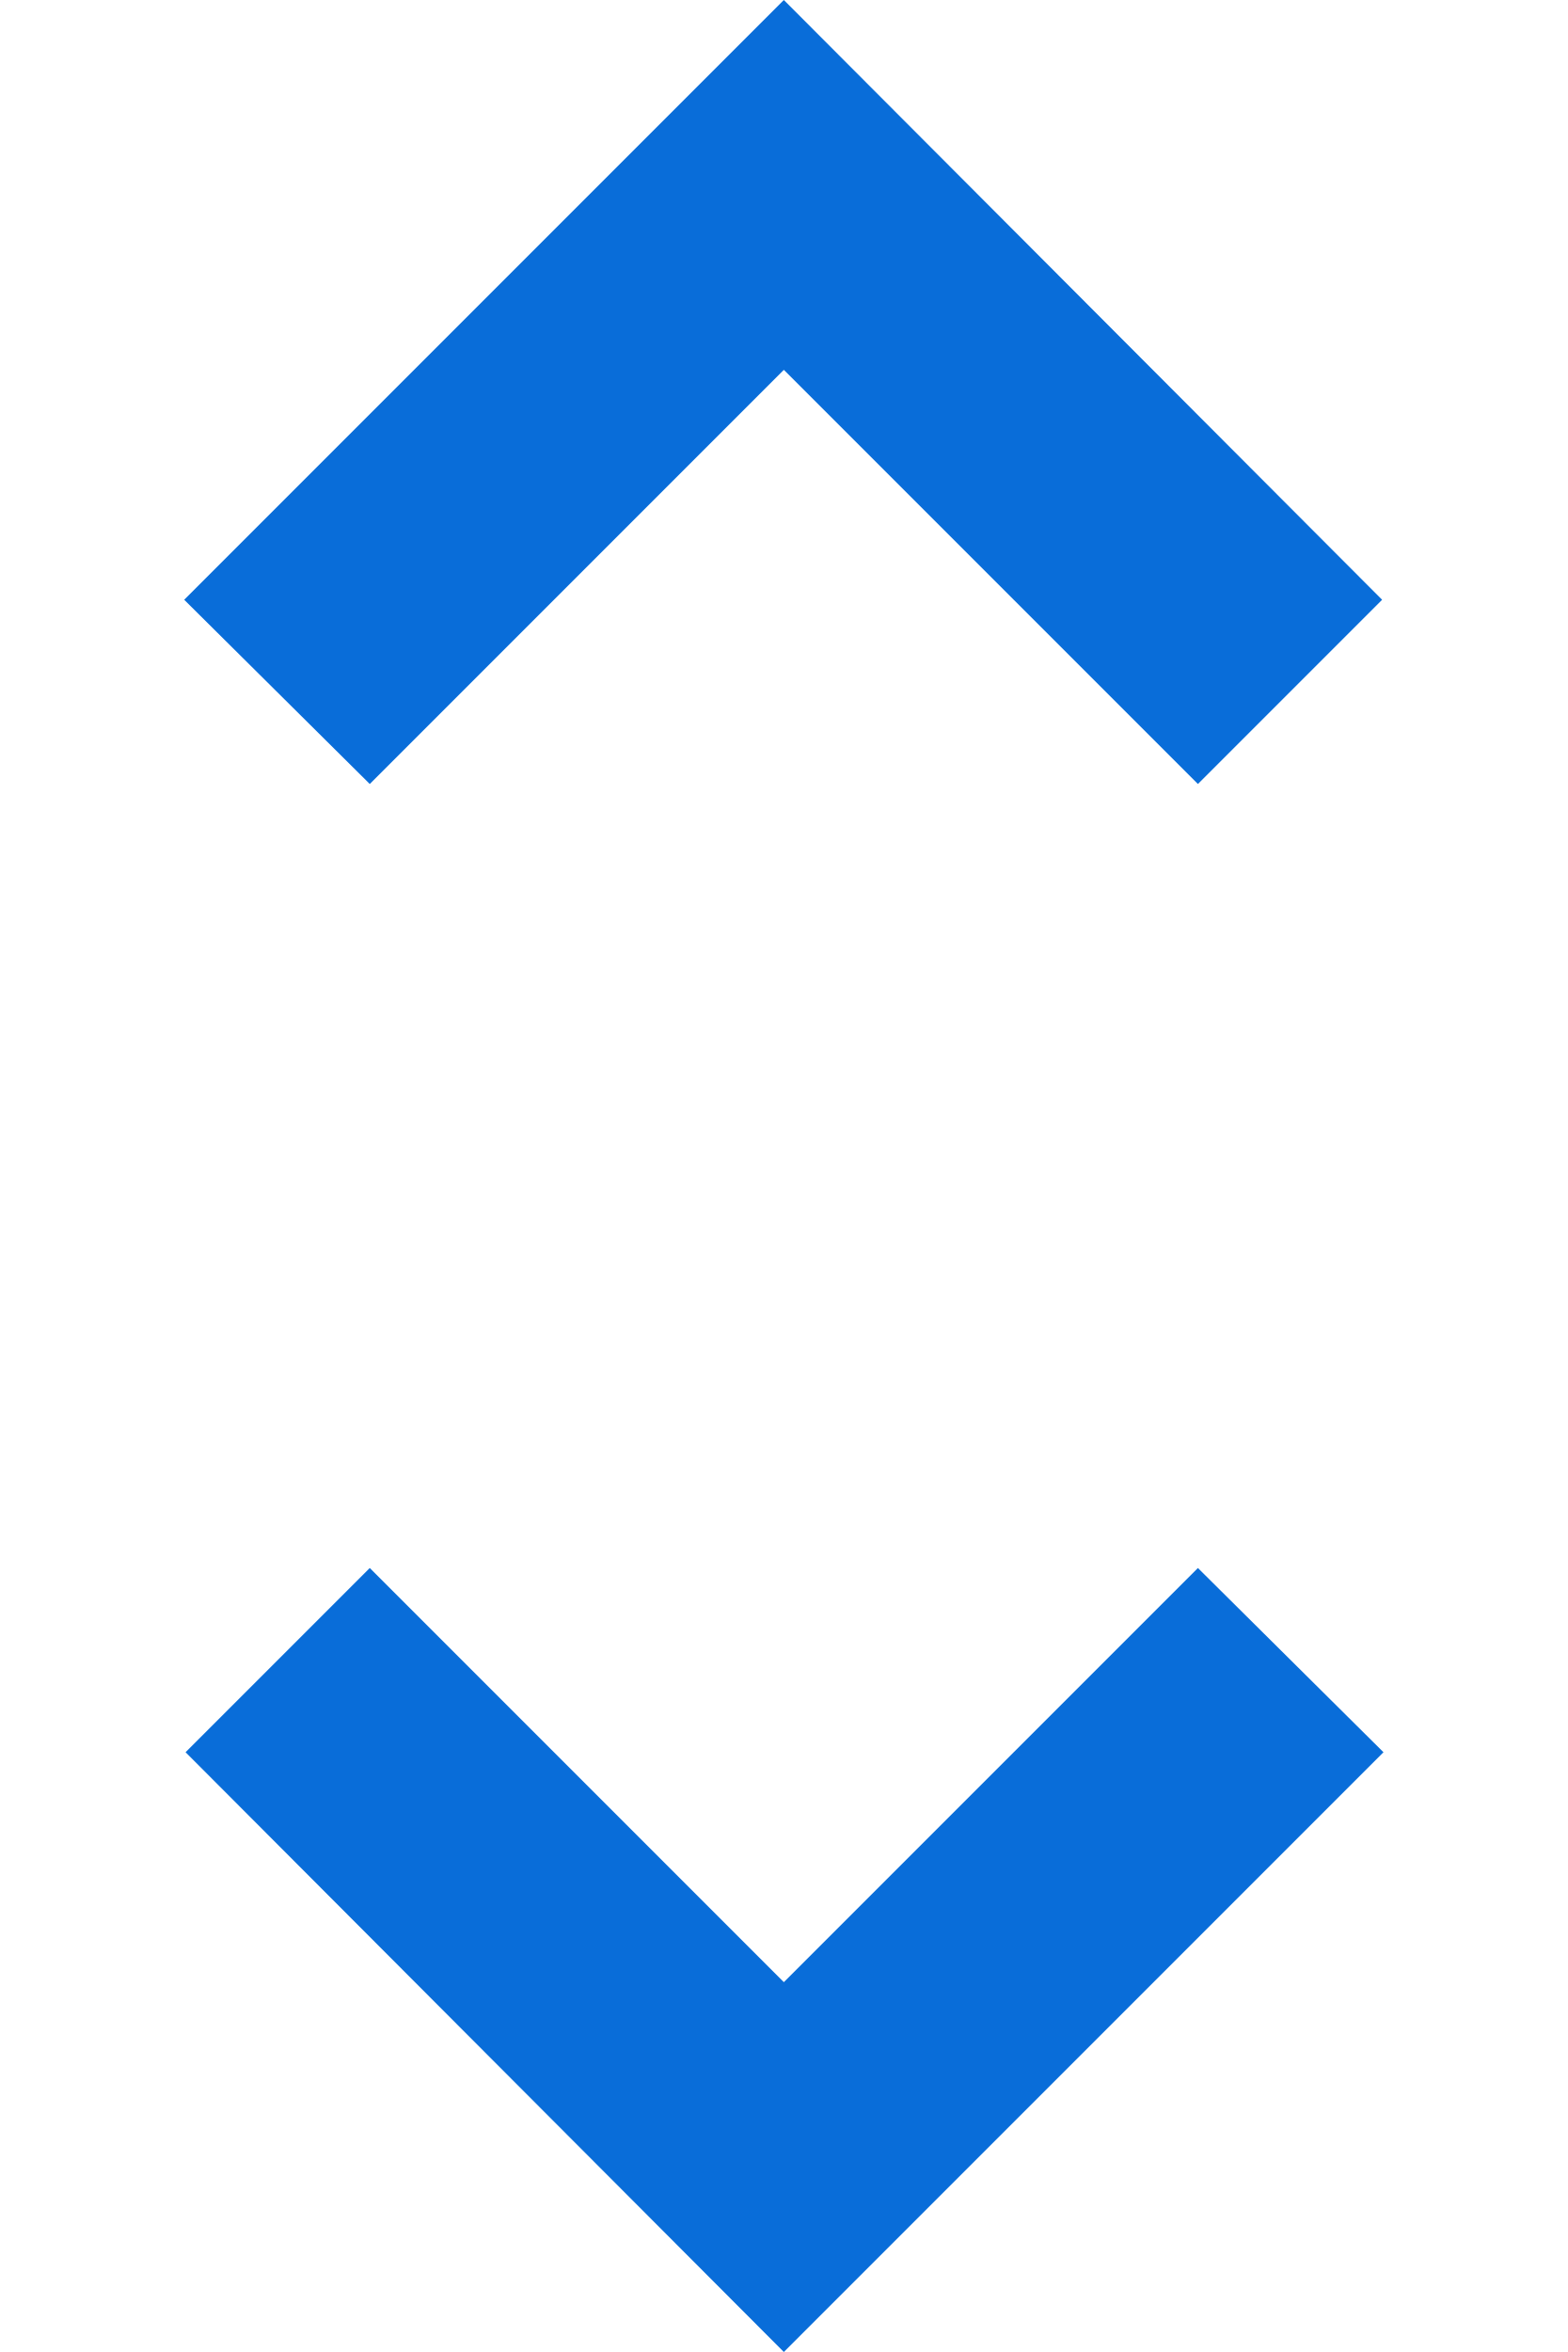
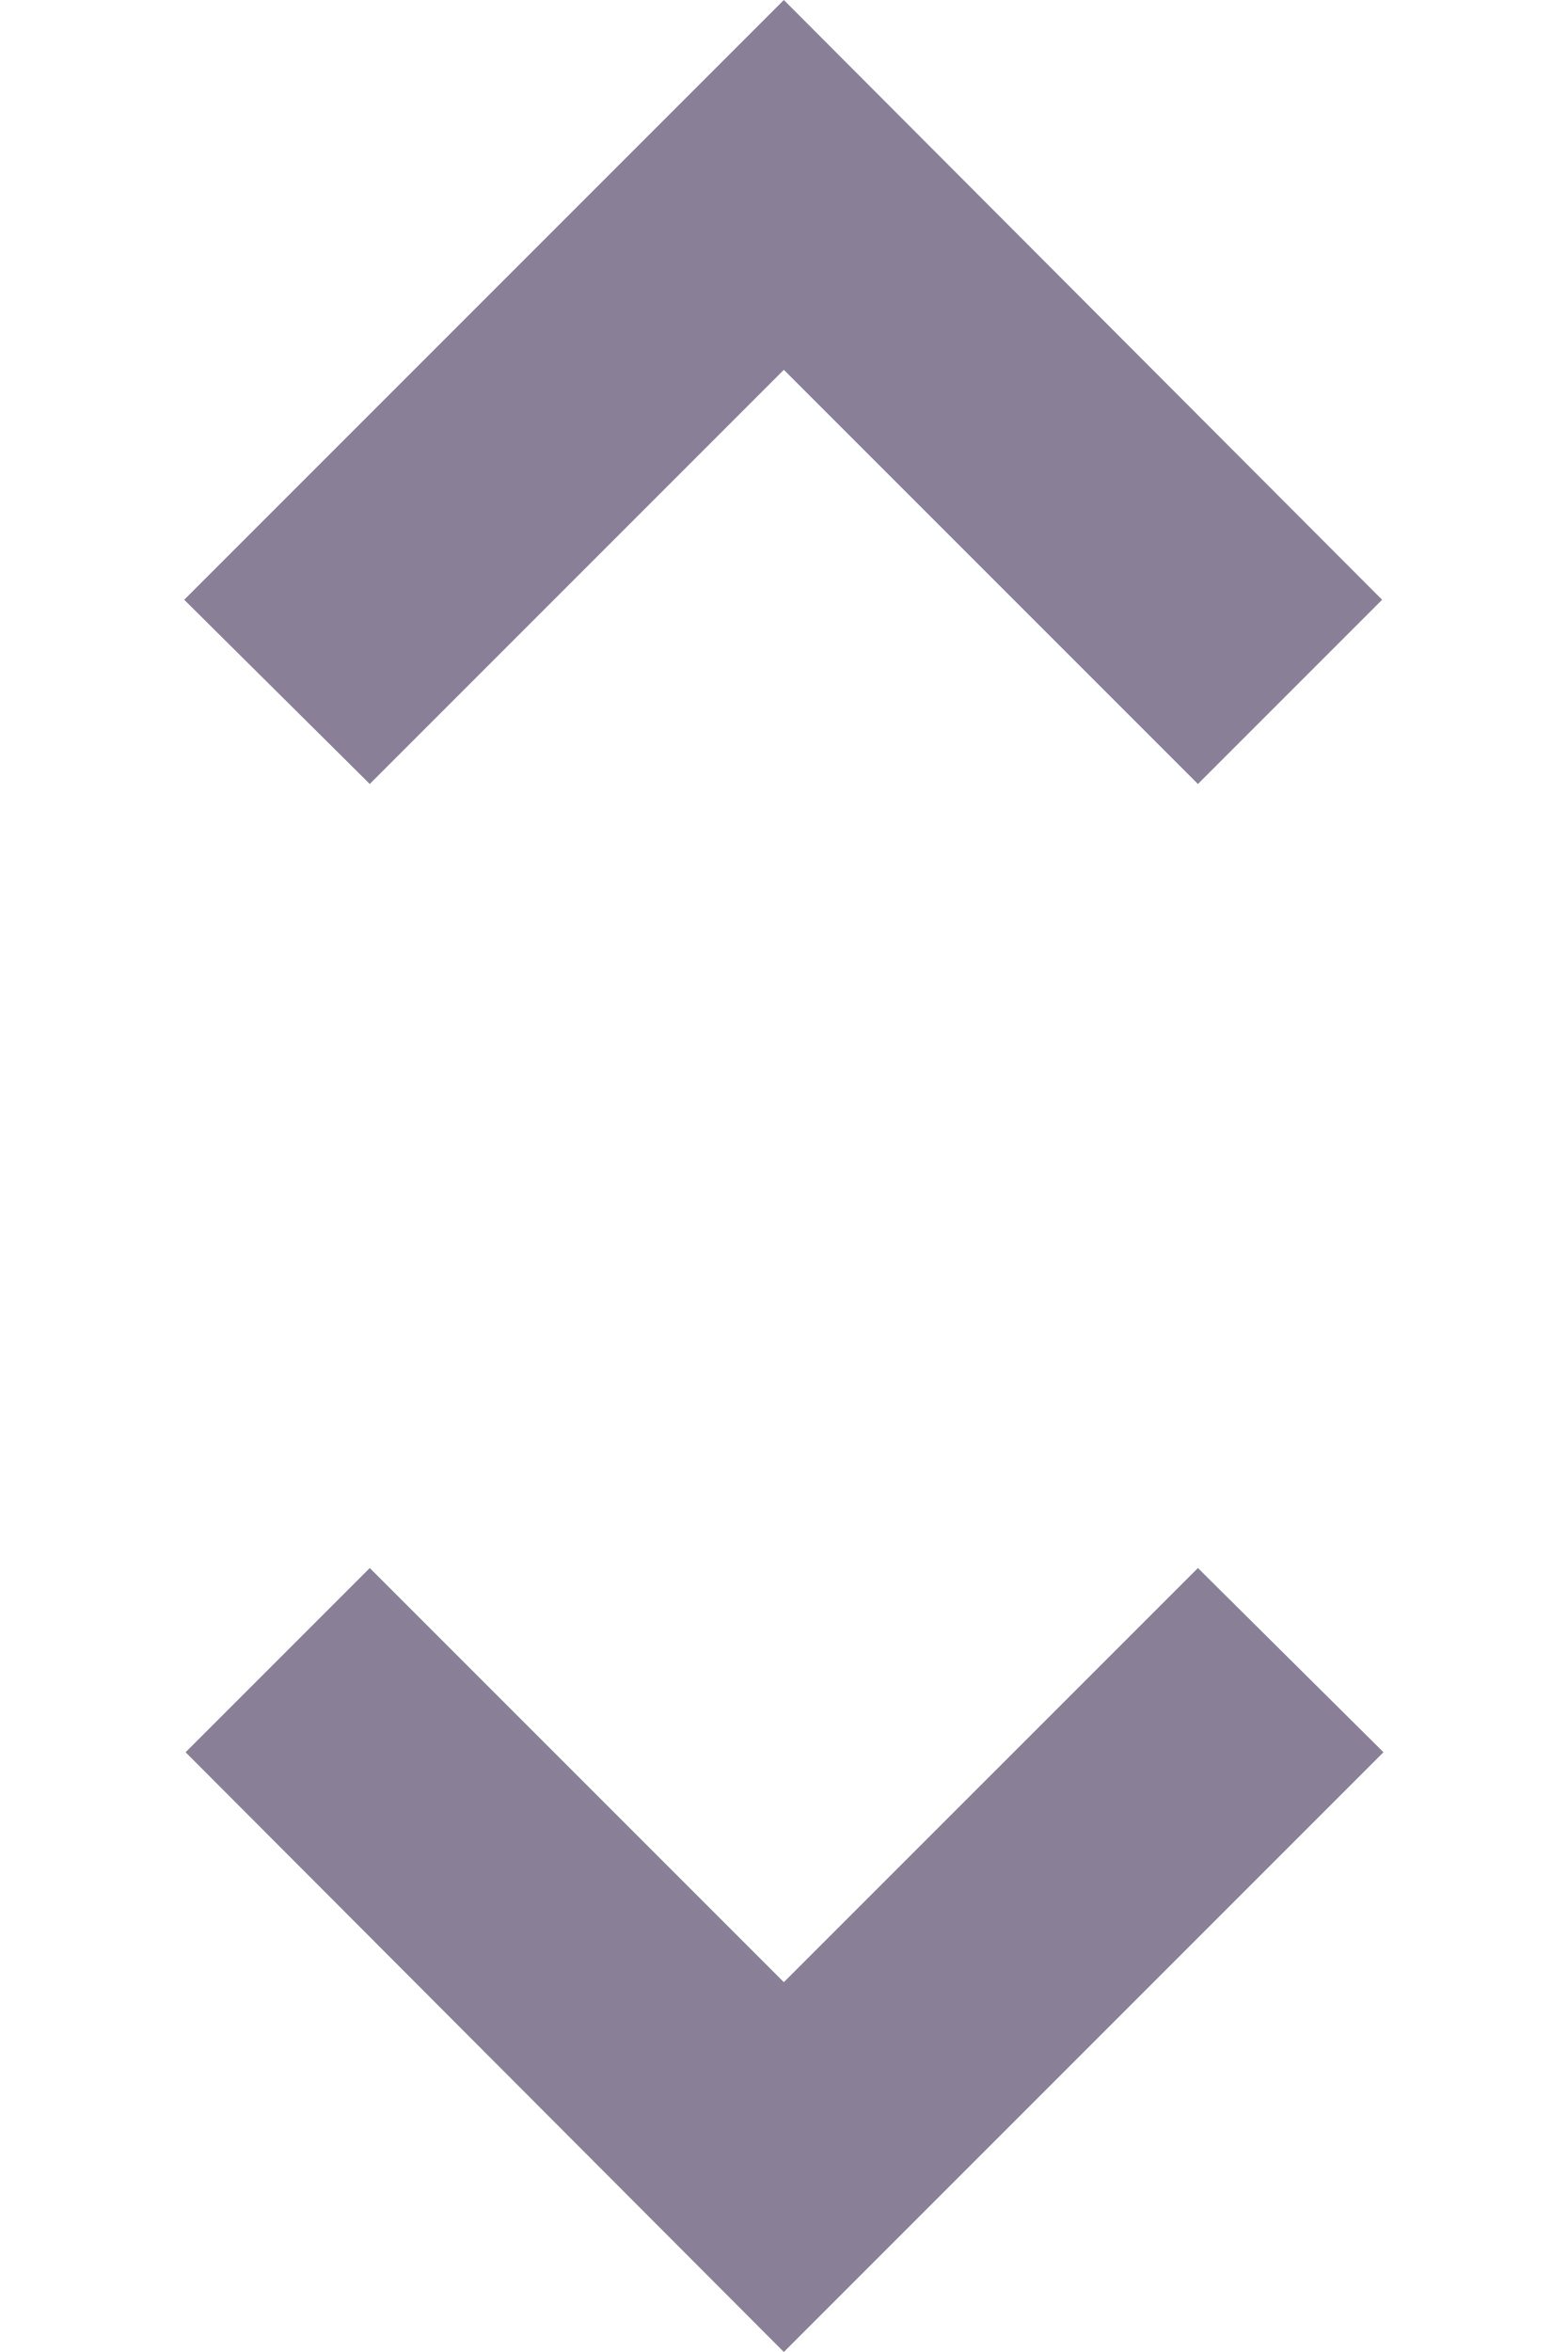
<svg xmlns="http://www.w3.org/2000/svg" width="8" height="12" viewBox="0 0 8 12" fill="none">
-   <path d="M4 1.887L6.113 4L7.053 3.06L4 0L0.94 3.06L1.887 4L4 1.887ZM4 10.113L1.887 8L0.947 8.94L4 12L7.06 8.94L6.113 8L4 10.113Z" fill="#096DD9" />
+   <path d="M4 1.887L6.113 4L7.053 3.06L4 0L0.94 3.06L1.887 4L4 1.887ZM4 10.113L1.887 8L0.947 8.94L4 12L7.06 8.94L6.113 8L4 10.113Z" fill="#898098" />
</svg>
